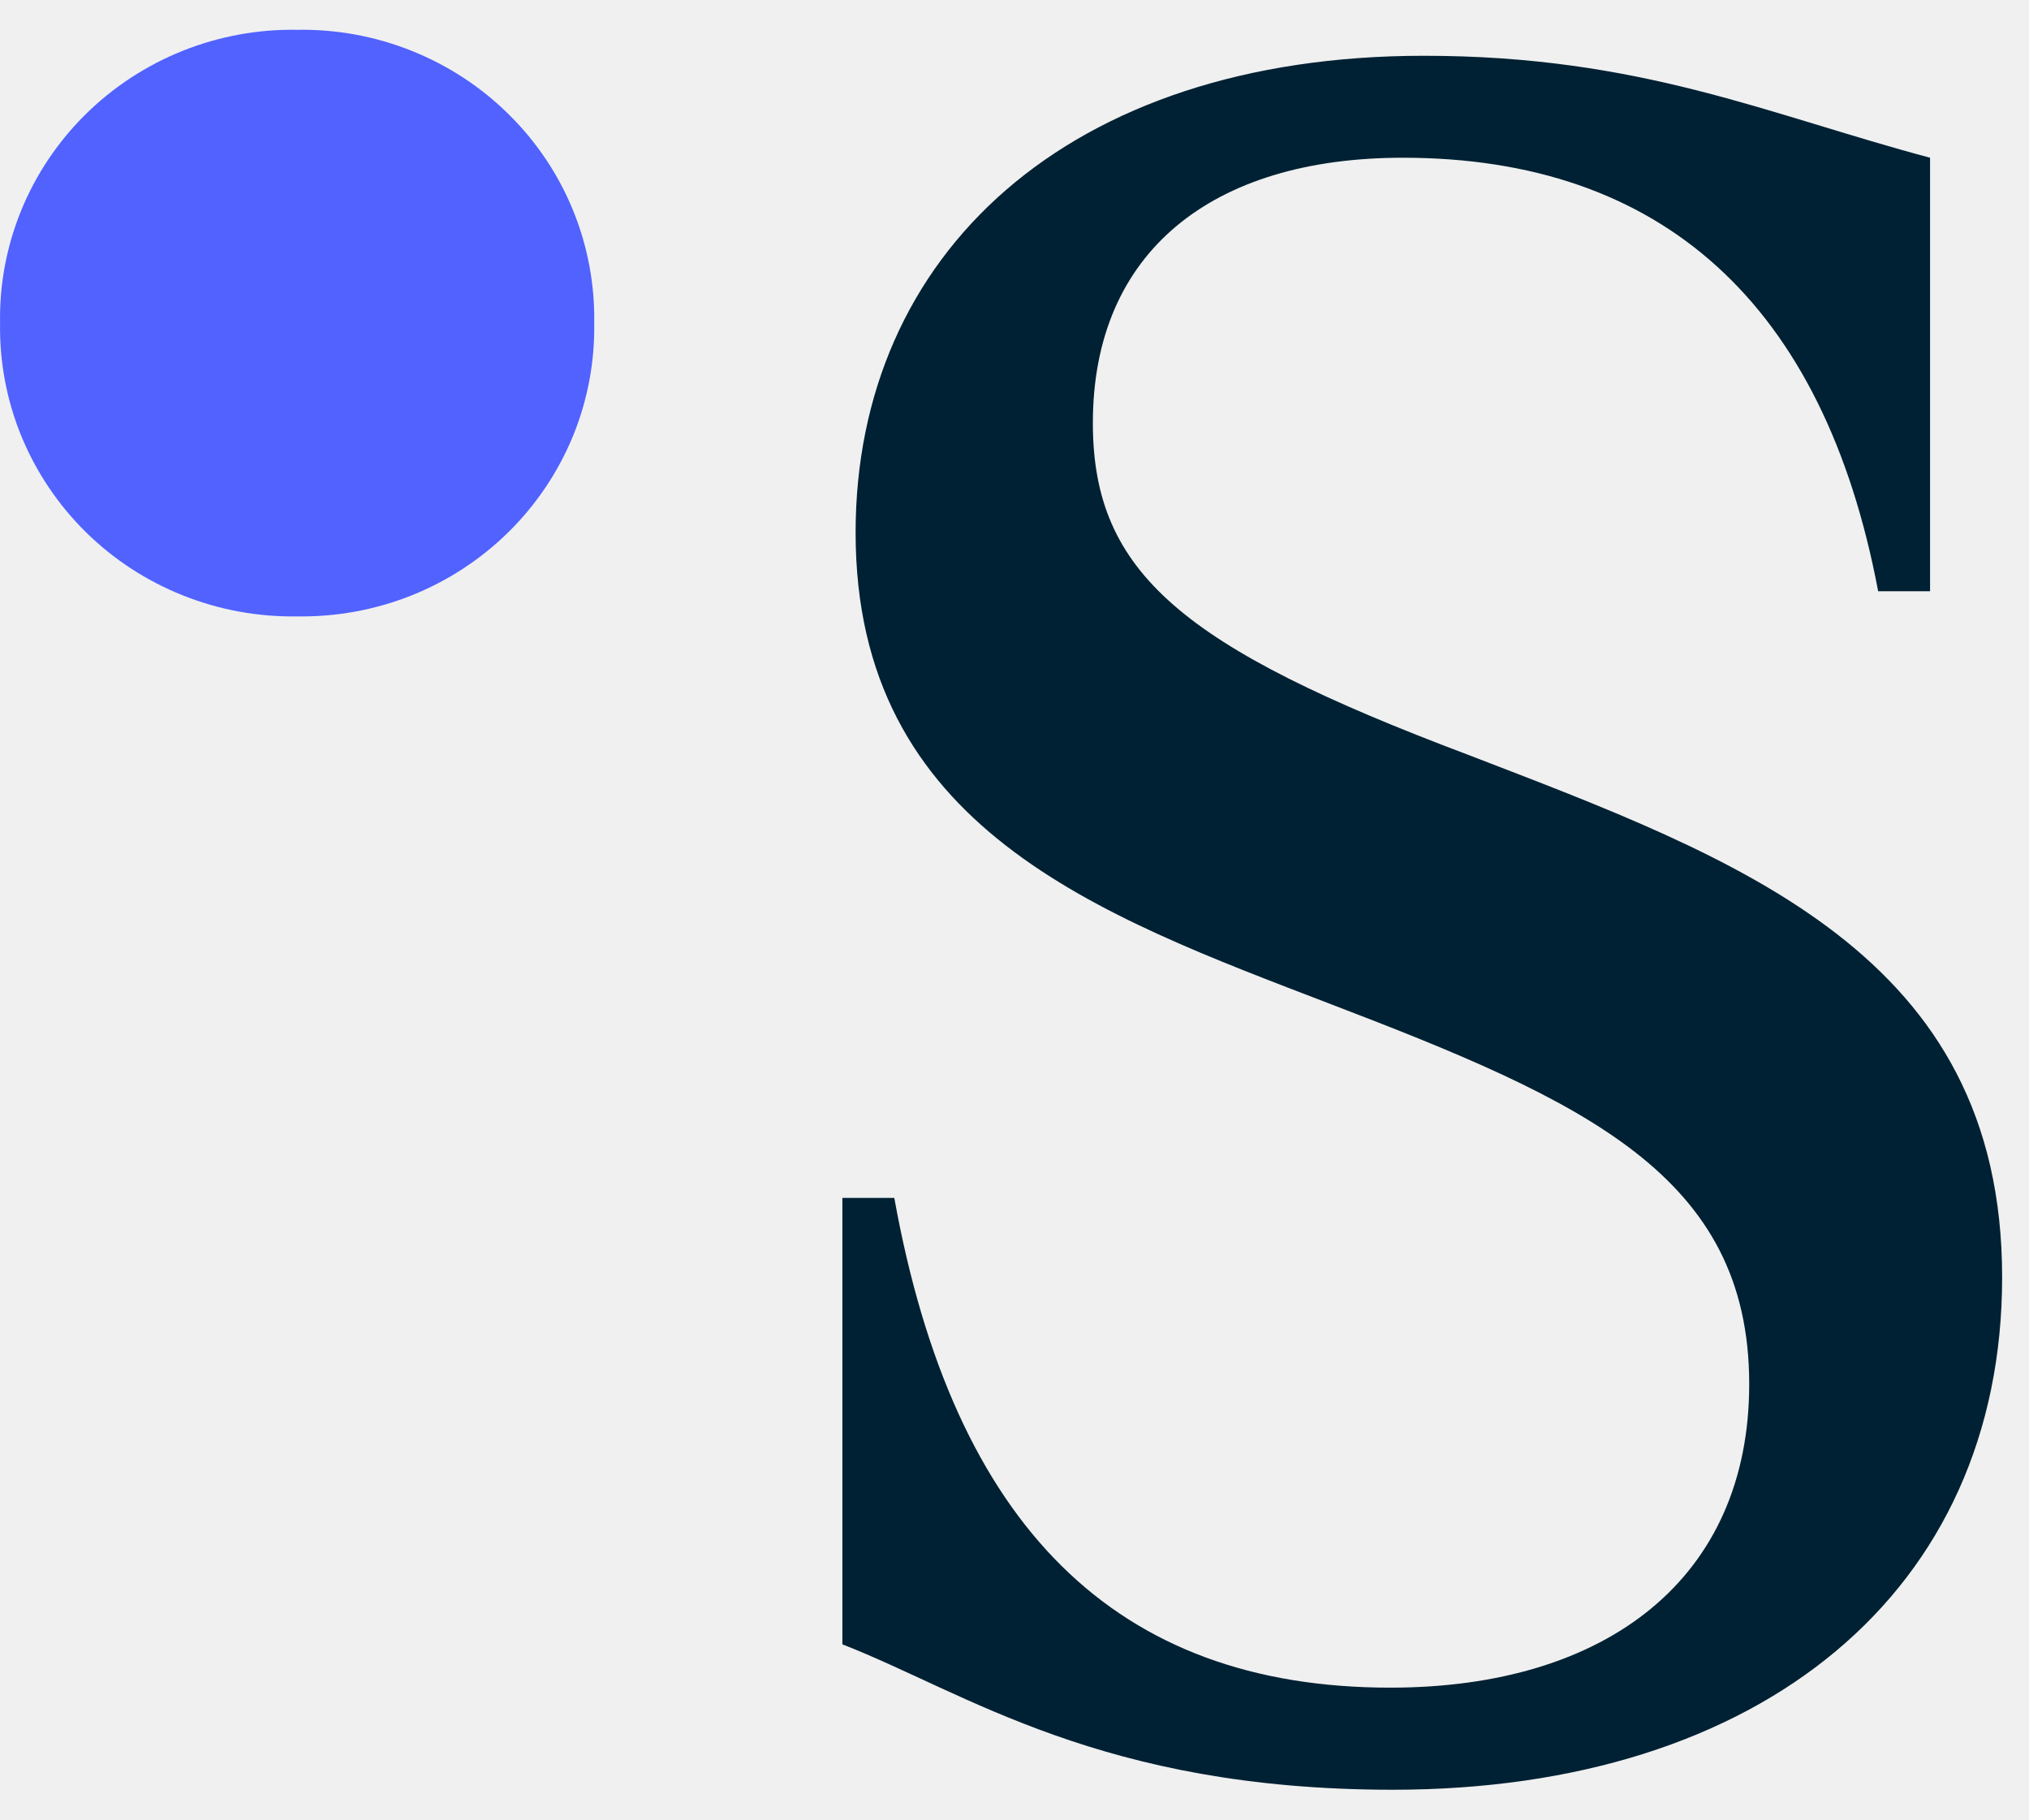
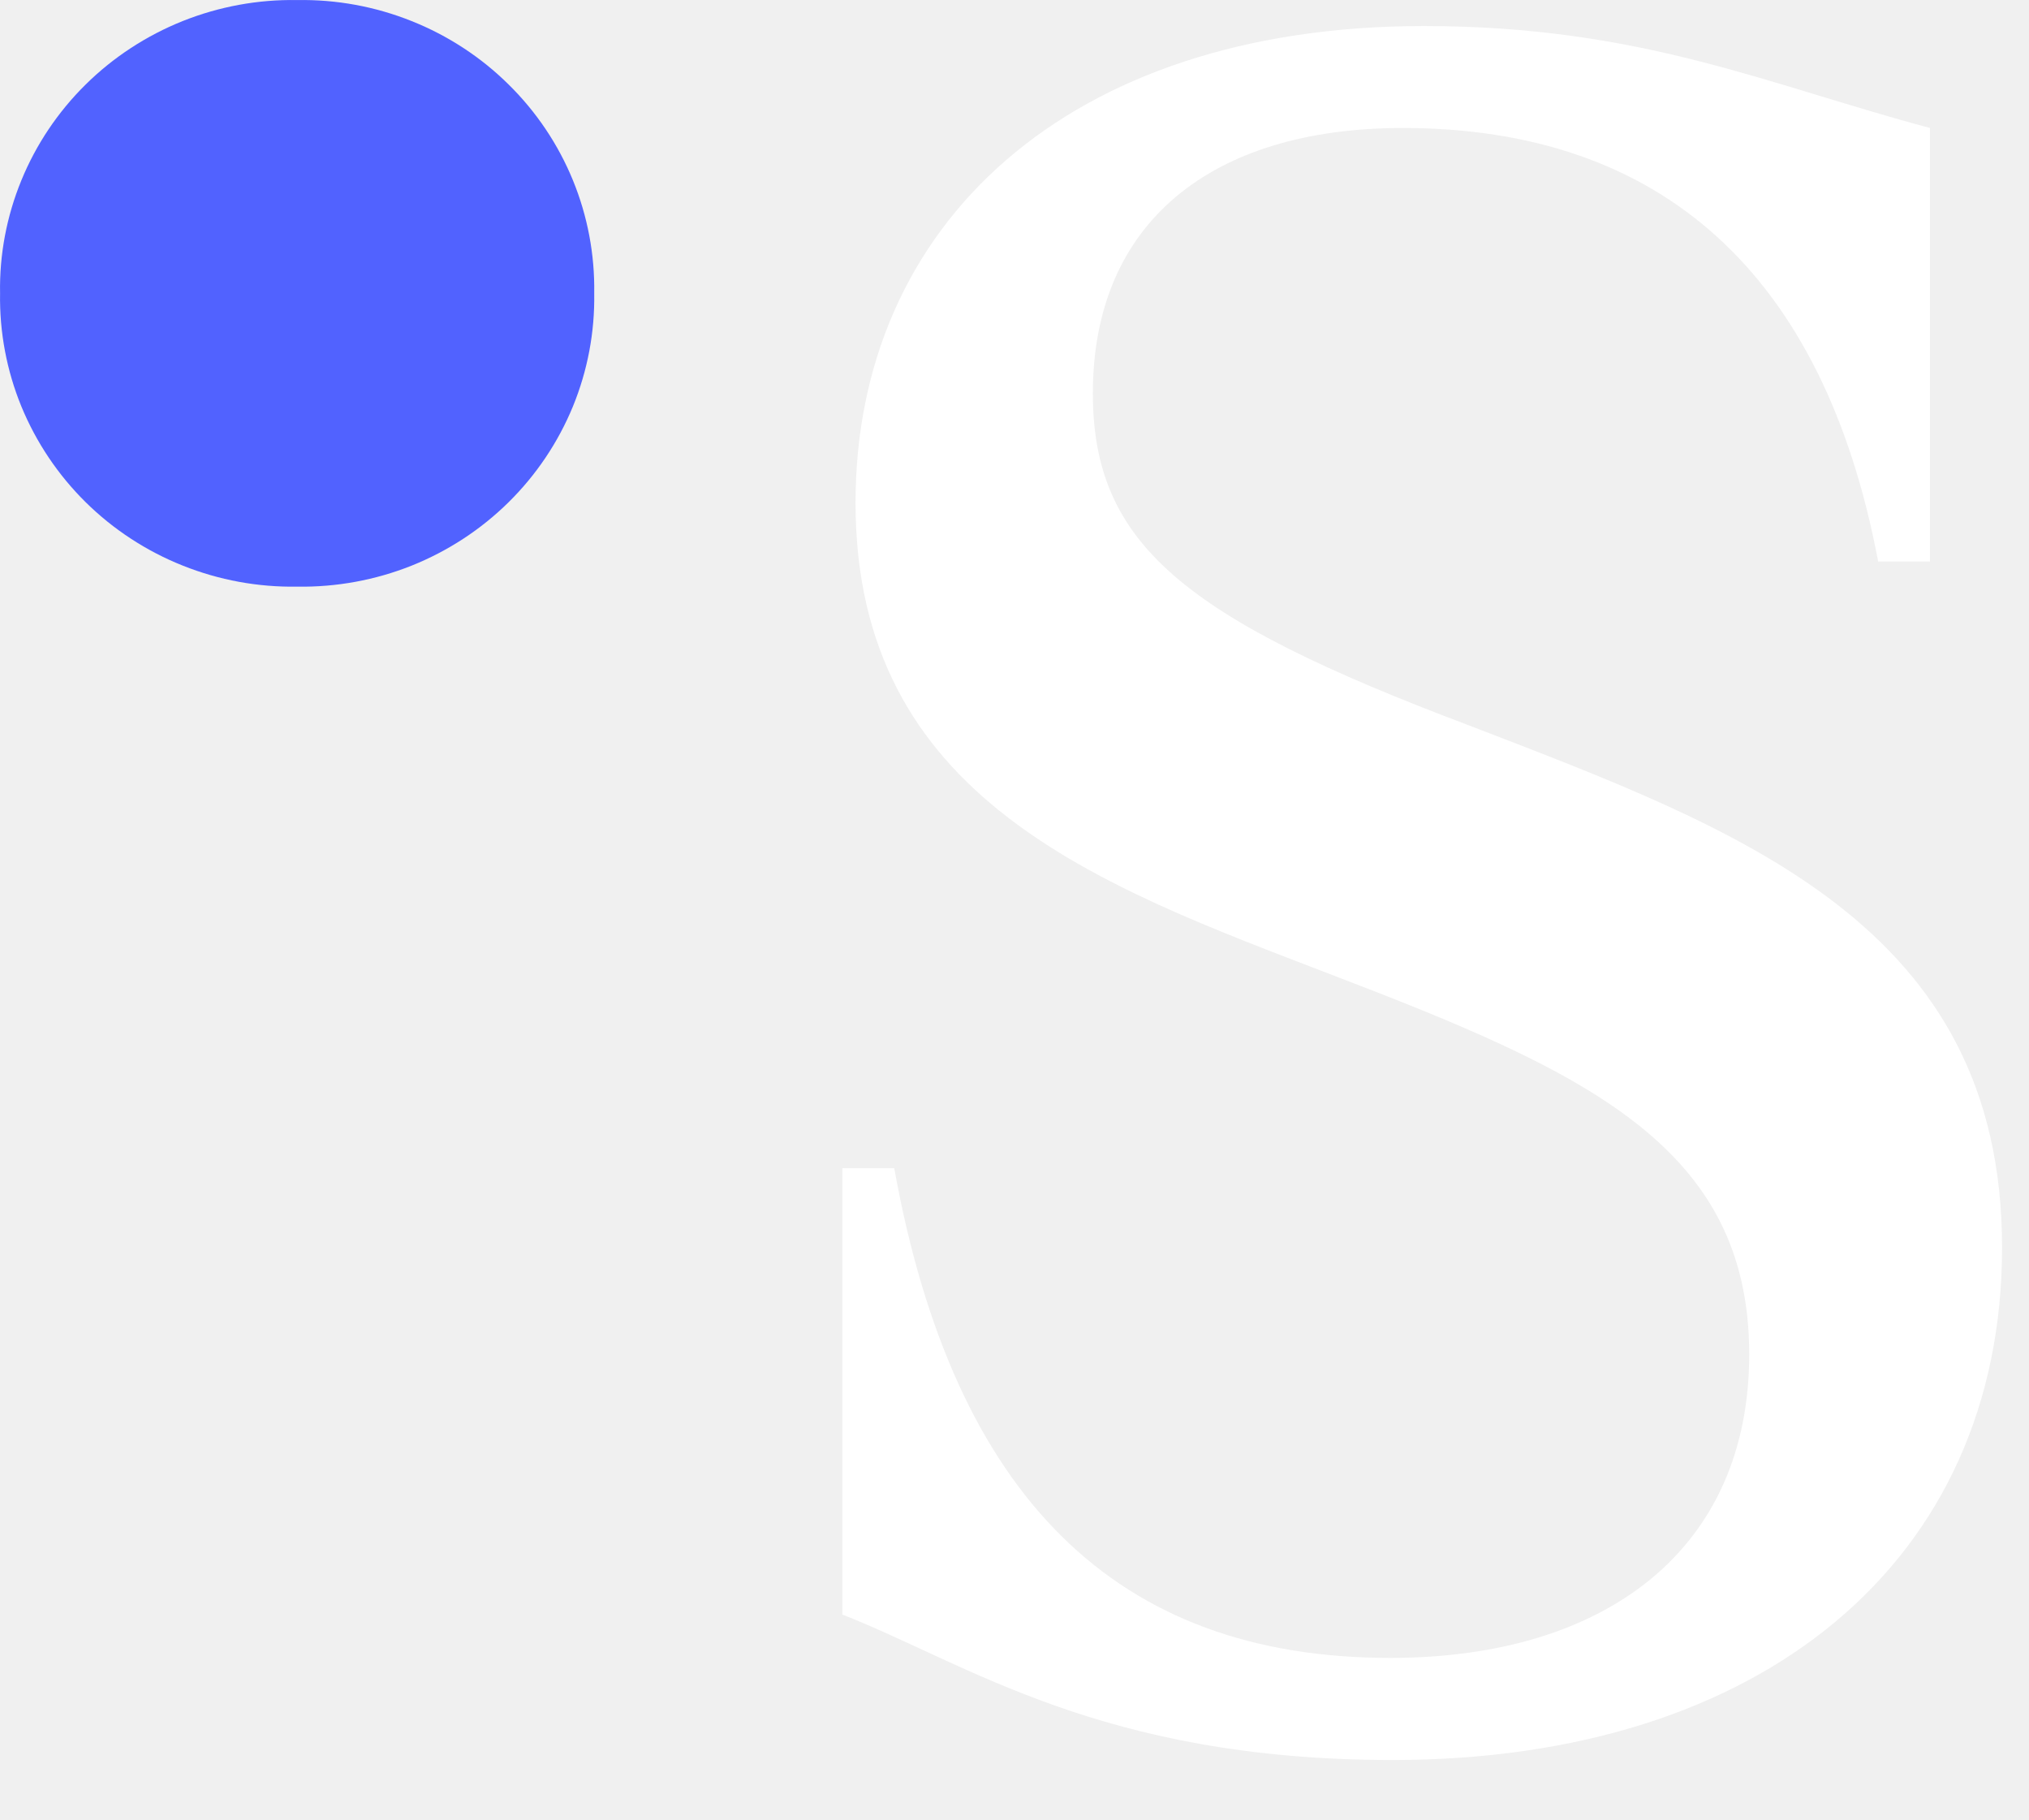
<svg xmlns="http://www.w3.org/2000/svg" width="29" height="26" viewBox="0 0 29 26" fill="none">
-   <path d="M0.001 4.617C-0.009 4.064 0.095 3.515 0.305 3.002C0.515 2.49 0.828 2.024 1.224 1.633C1.62 1.242 2.092 0.934 2.611 0.726C3.13 0.519 3.687 0.416 4.247 0.426C4.807 0.416 5.363 0.518 5.883 0.726C6.402 0.933 6.874 1.241 7.27 1.633C7.667 2.024 7.979 2.489 8.189 3.002C8.399 3.515 8.502 4.064 8.493 4.617C8.502 5.17 8.399 5.719 8.189 6.232C7.978 6.745 7.666 7.21 7.27 7.601C6.874 7.992 6.402 8.3 5.883 8.508C5.363 8.715 4.807 8.817 4.247 8.808C3.687 8.817 3.131 8.715 2.611 8.507C2.092 8.3 1.62 7.992 1.224 7.601C0.828 7.21 0.516 6.744 0.305 6.232C0.095 5.719 -0.008 5.17 0.001 4.617Z" fill="#5162FF" />
-   <path d="M12.04 23.497V17.118H12.782C13.63 21.82 15.957 24.116 19.871 24.116C22.972 24.116 25.001 22.548 25.001 19.778C25.001 16.79 22.639 15.733 19.021 14.349C15.699 13.073 12.229 11.834 12.229 7.611C12.229 3.639 15.255 0.797 20.35 0.797C23.451 0.797 25.261 1.634 27.586 2.254V8.449H26.844C26.068 4.332 23.742 2.254 20.05 2.254C17.319 2.254 15.62 3.603 15.62 6.044C15.62 8.194 16.912 9.252 20.973 10.782C24.85 12.276 28.616 13.625 28.616 18.252C28.616 22.735 25.182 25.575 19.904 25.575C15.73 25.573 13.813 24.188 12.04 23.497Z" fill="#002133" />
+   <path d="M0.001 4.192C-0.009 3.639 0.095 3.09 0.305 2.578C0.515 2.065 0.828 1.599 1.224 1.208C1.62 0.817 2.092 0.509 2.611 0.301C3.13 0.094 3.687 -0.009 4.247 0.001C4.807 -0.009 5.363 0.093 5.883 0.301C6.402 0.508 6.874 0.816 7.27 1.208C7.667 1.599 7.979 2.064 8.189 2.577C8.399 3.09 8.502 3.639 8.493 4.192C8.502 4.745 8.399 5.294 8.189 5.807C7.978 6.32 7.666 6.785 7.27 7.176C6.874 7.567 6.402 7.875 5.883 8.083C5.363 8.29 4.807 8.392 4.247 8.383C3.687 8.392 3.131 8.29 2.611 8.082C2.092 7.875 1.62 7.567 1.224 7.176C0.828 6.785 0.516 6.319 0.305 5.807C0.095 5.294 -0.008 4.745 0.001 4.192V4.192Z" fill="#5162FF" />
+   <path d="M12.04 23.072V16.693H12.781C13.63 21.395 15.957 23.691 19.87 23.691C22.971 23.691 25.001 22.123 25.001 19.353C25.001 16.365 22.639 15.308 19.02 13.924C15.698 12.648 12.228 11.409 12.228 7.186C12.228 3.214 15.255 0.372 20.35 0.372C23.451 0.372 25.261 1.209 27.585 1.829V8.024H26.844C26.068 3.907 23.741 1.829 20.05 1.829C17.319 1.829 15.62 3.178 15.62 5.619C15.62 7.769 16.912 8.827 20.973 10.357C24.85 11.851 28.615 13.2 28.615 17.827C28.615 22.31 25.182 25.15 19.903 25.15C15.729 25.149 13.813 23.763 12.04 23.072Z" fill="white" />
</svg>
